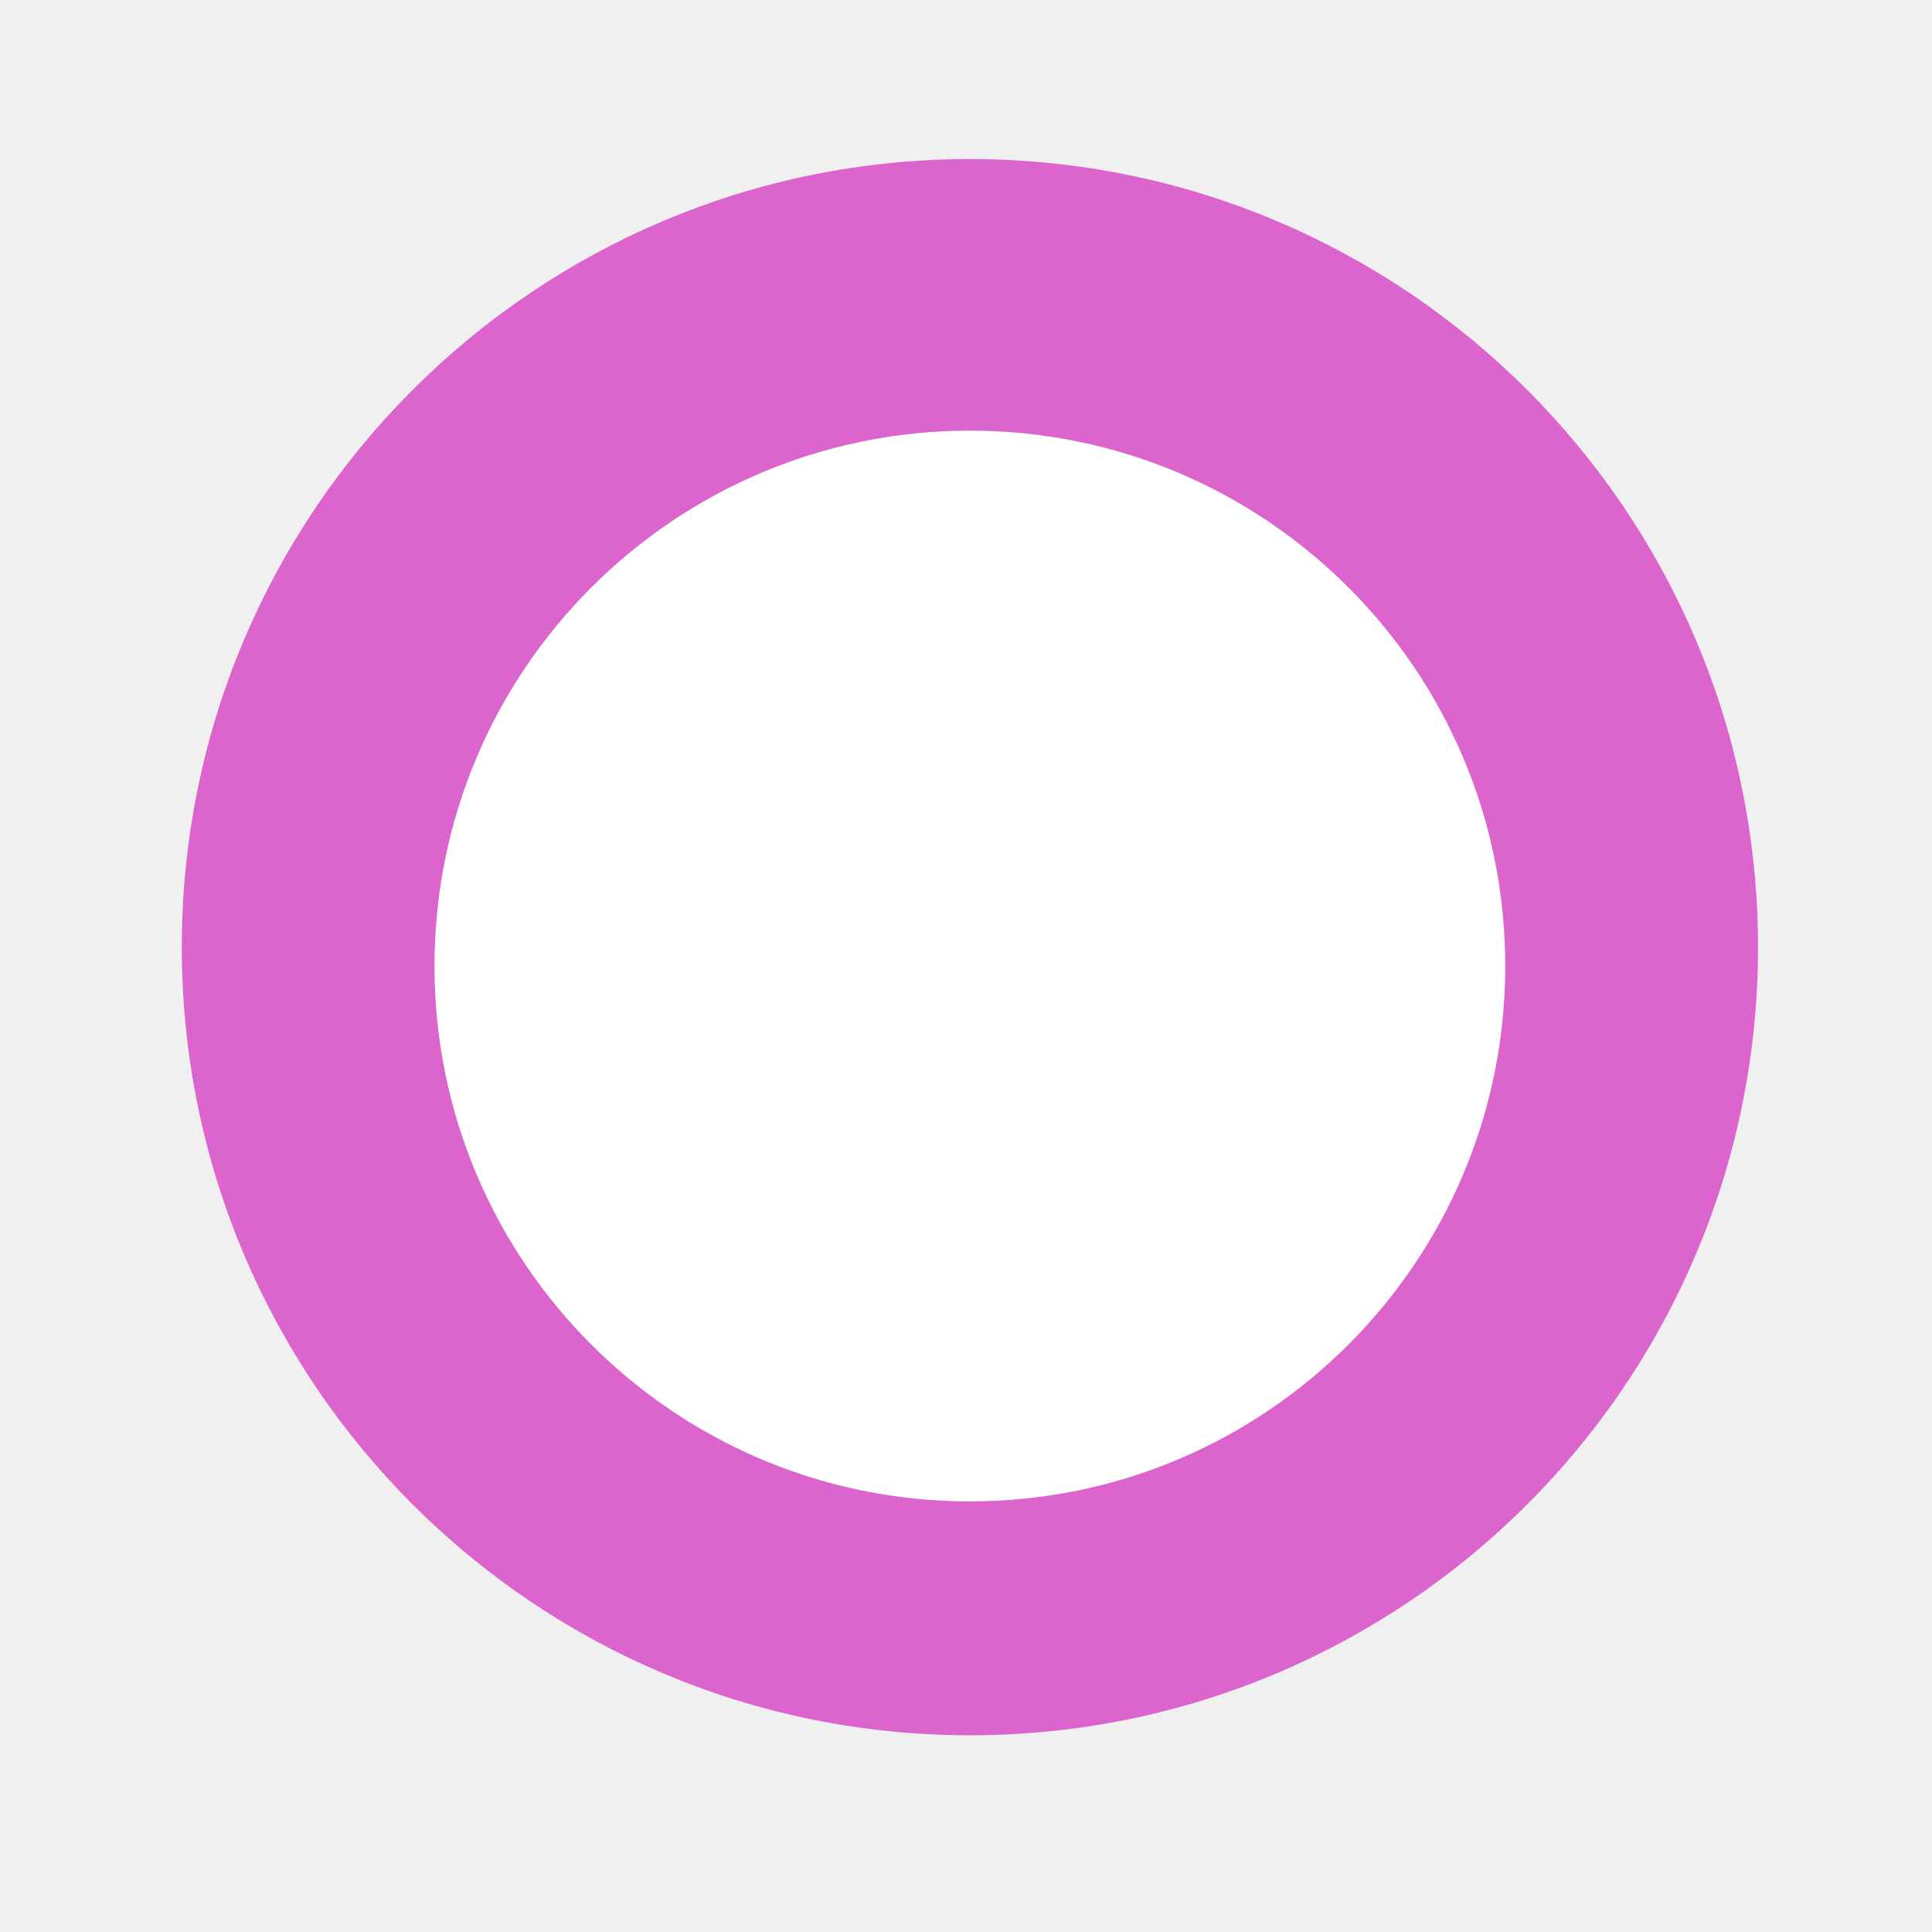
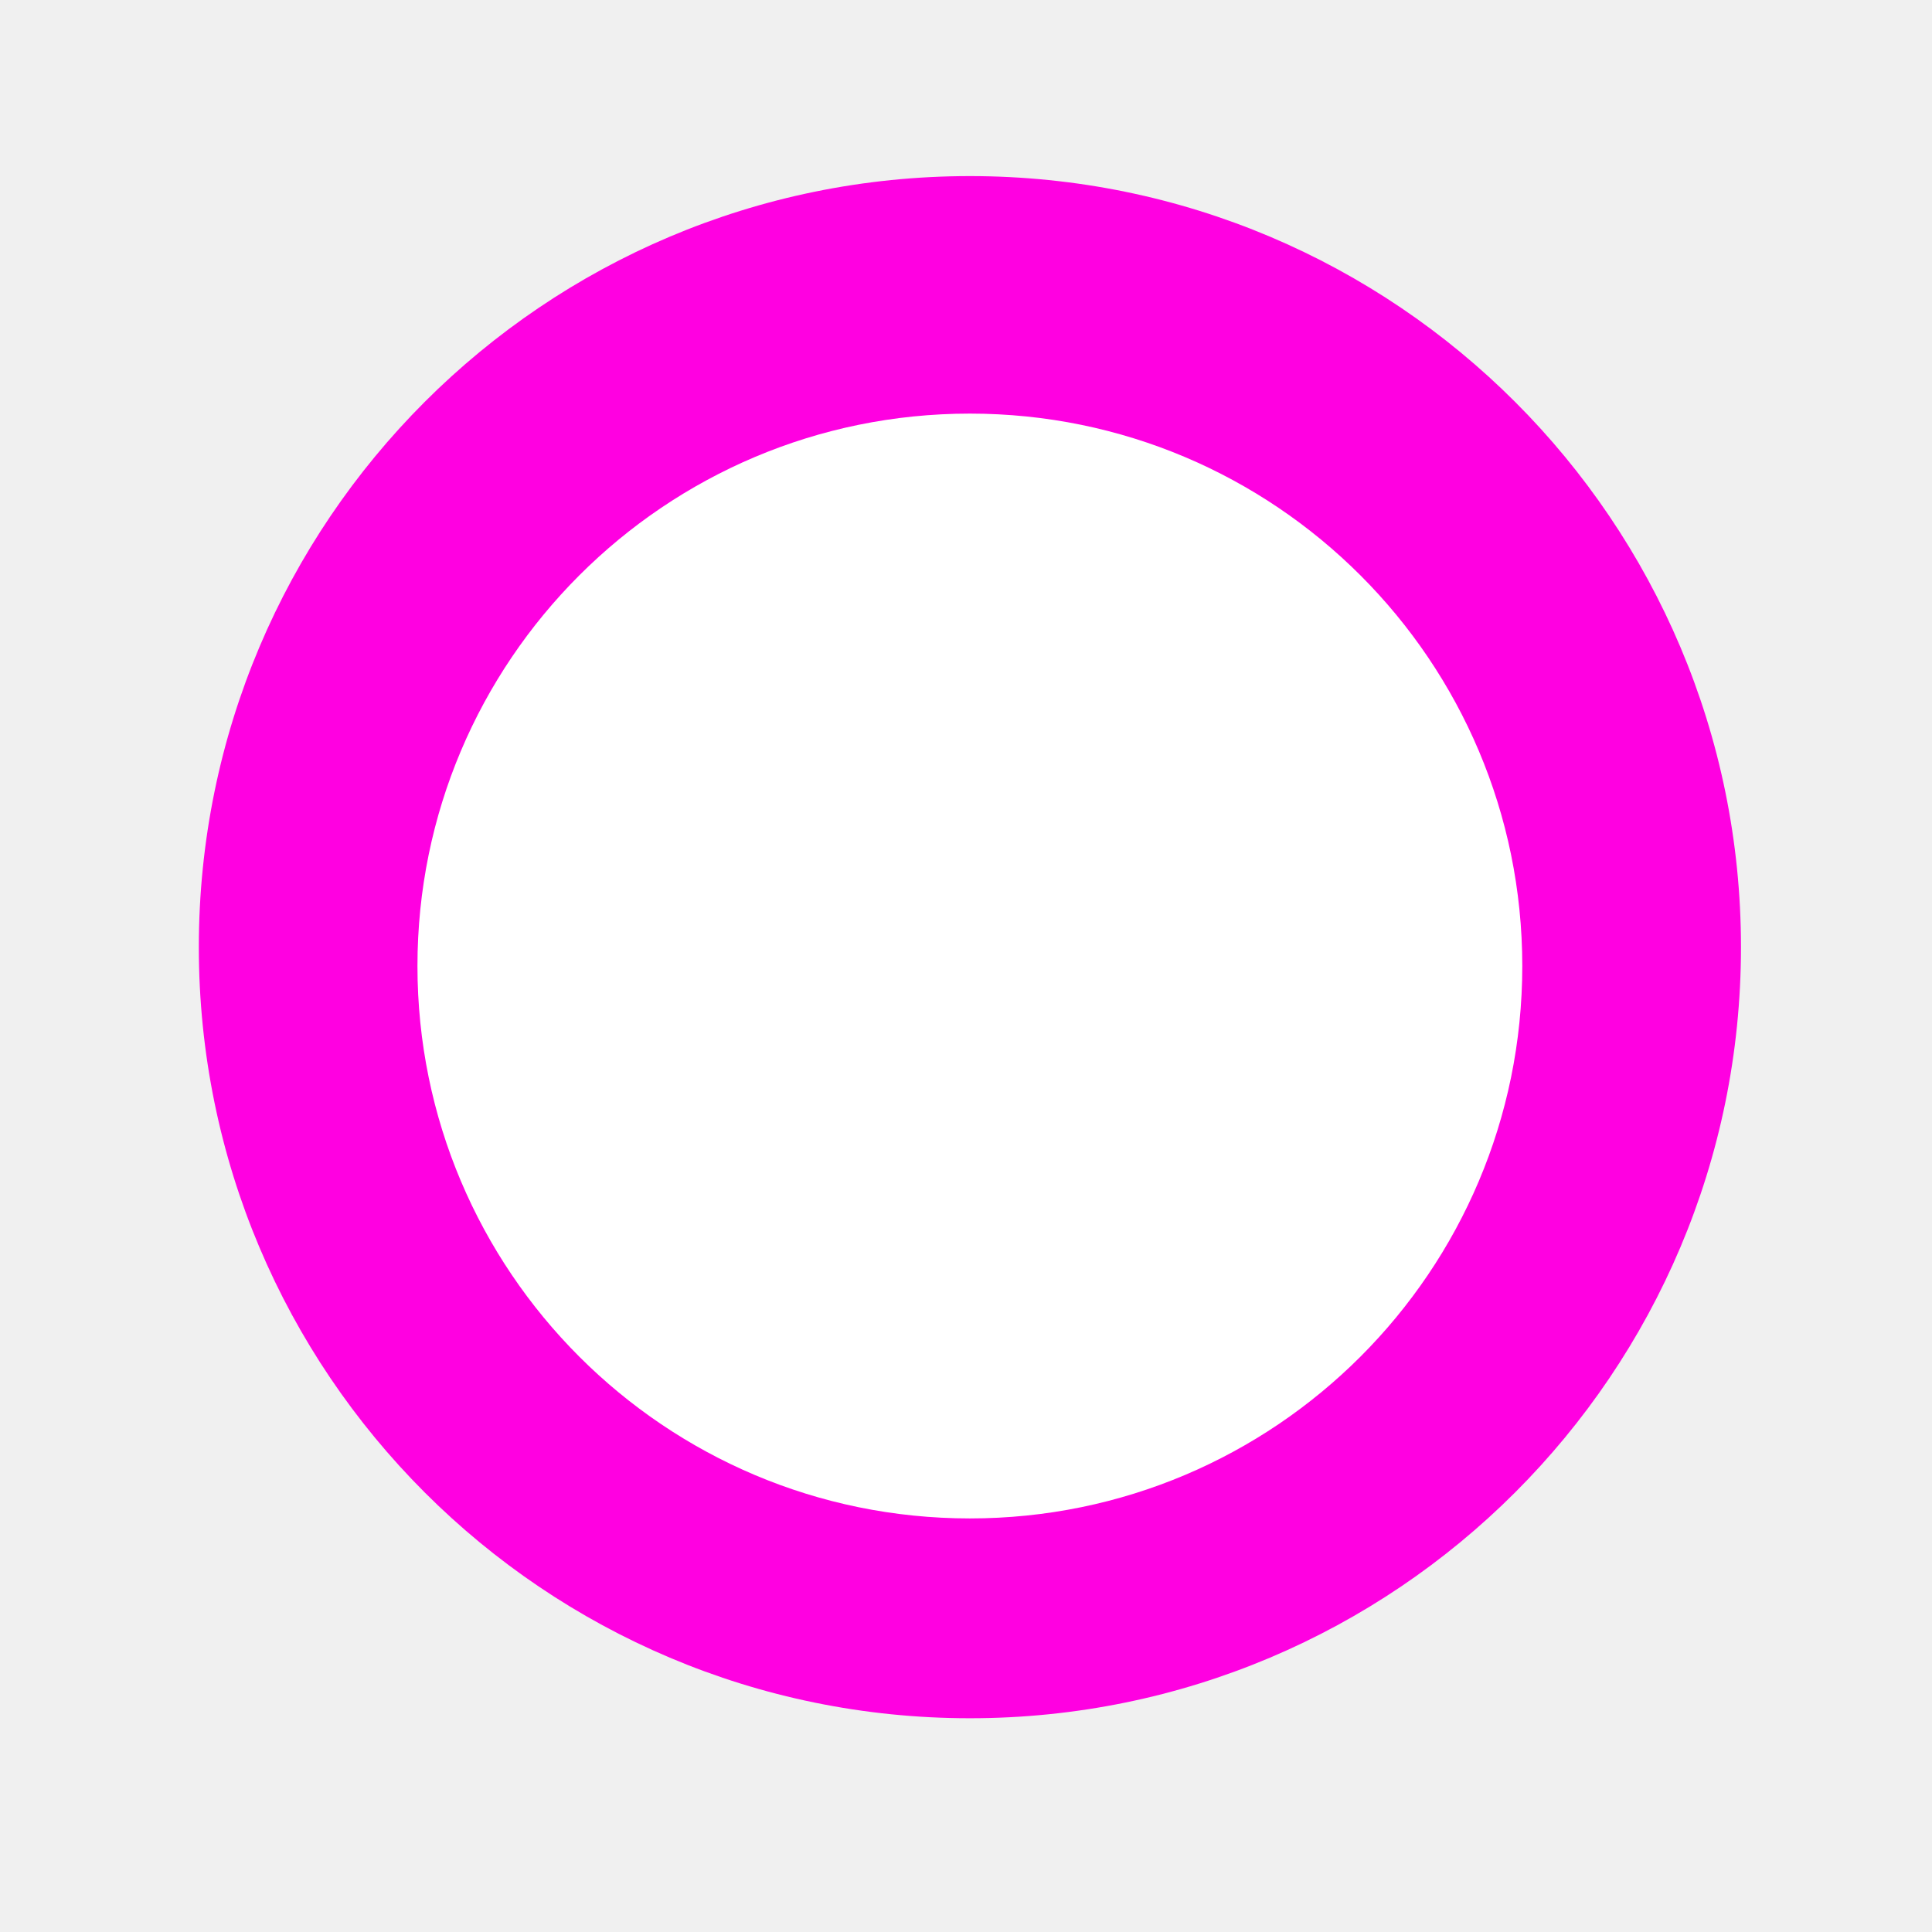
<svg xmlns="http://www.w3.org/2000/svg" version="1.1" id="Layer_1" x="0px" y="0px" width="56.689px" height="56.689px" viewBox="0 0 56.689 56.689" enable-background="new 0 0 56.689 56.689" xml:space="preserve">
-   <circle fill="#DB65CD" stroke="#DB65CD" stroke-miterlimit="10" cx="28.459" cy="27.792" r="22.625" />
-   <circle fill="#FFFFFF" stroke="#DB65CD" stroke-miterlimit="10" cx="28.458" cy="28.345" r="16.209" />
+   <circle fill="#FF00E1" cx="28.459" cy="27.792" r="22.625" />
+   <circle fill="#FFFFFF" cx="28.458" cy="28.345" r="16.209" />
</svg>
